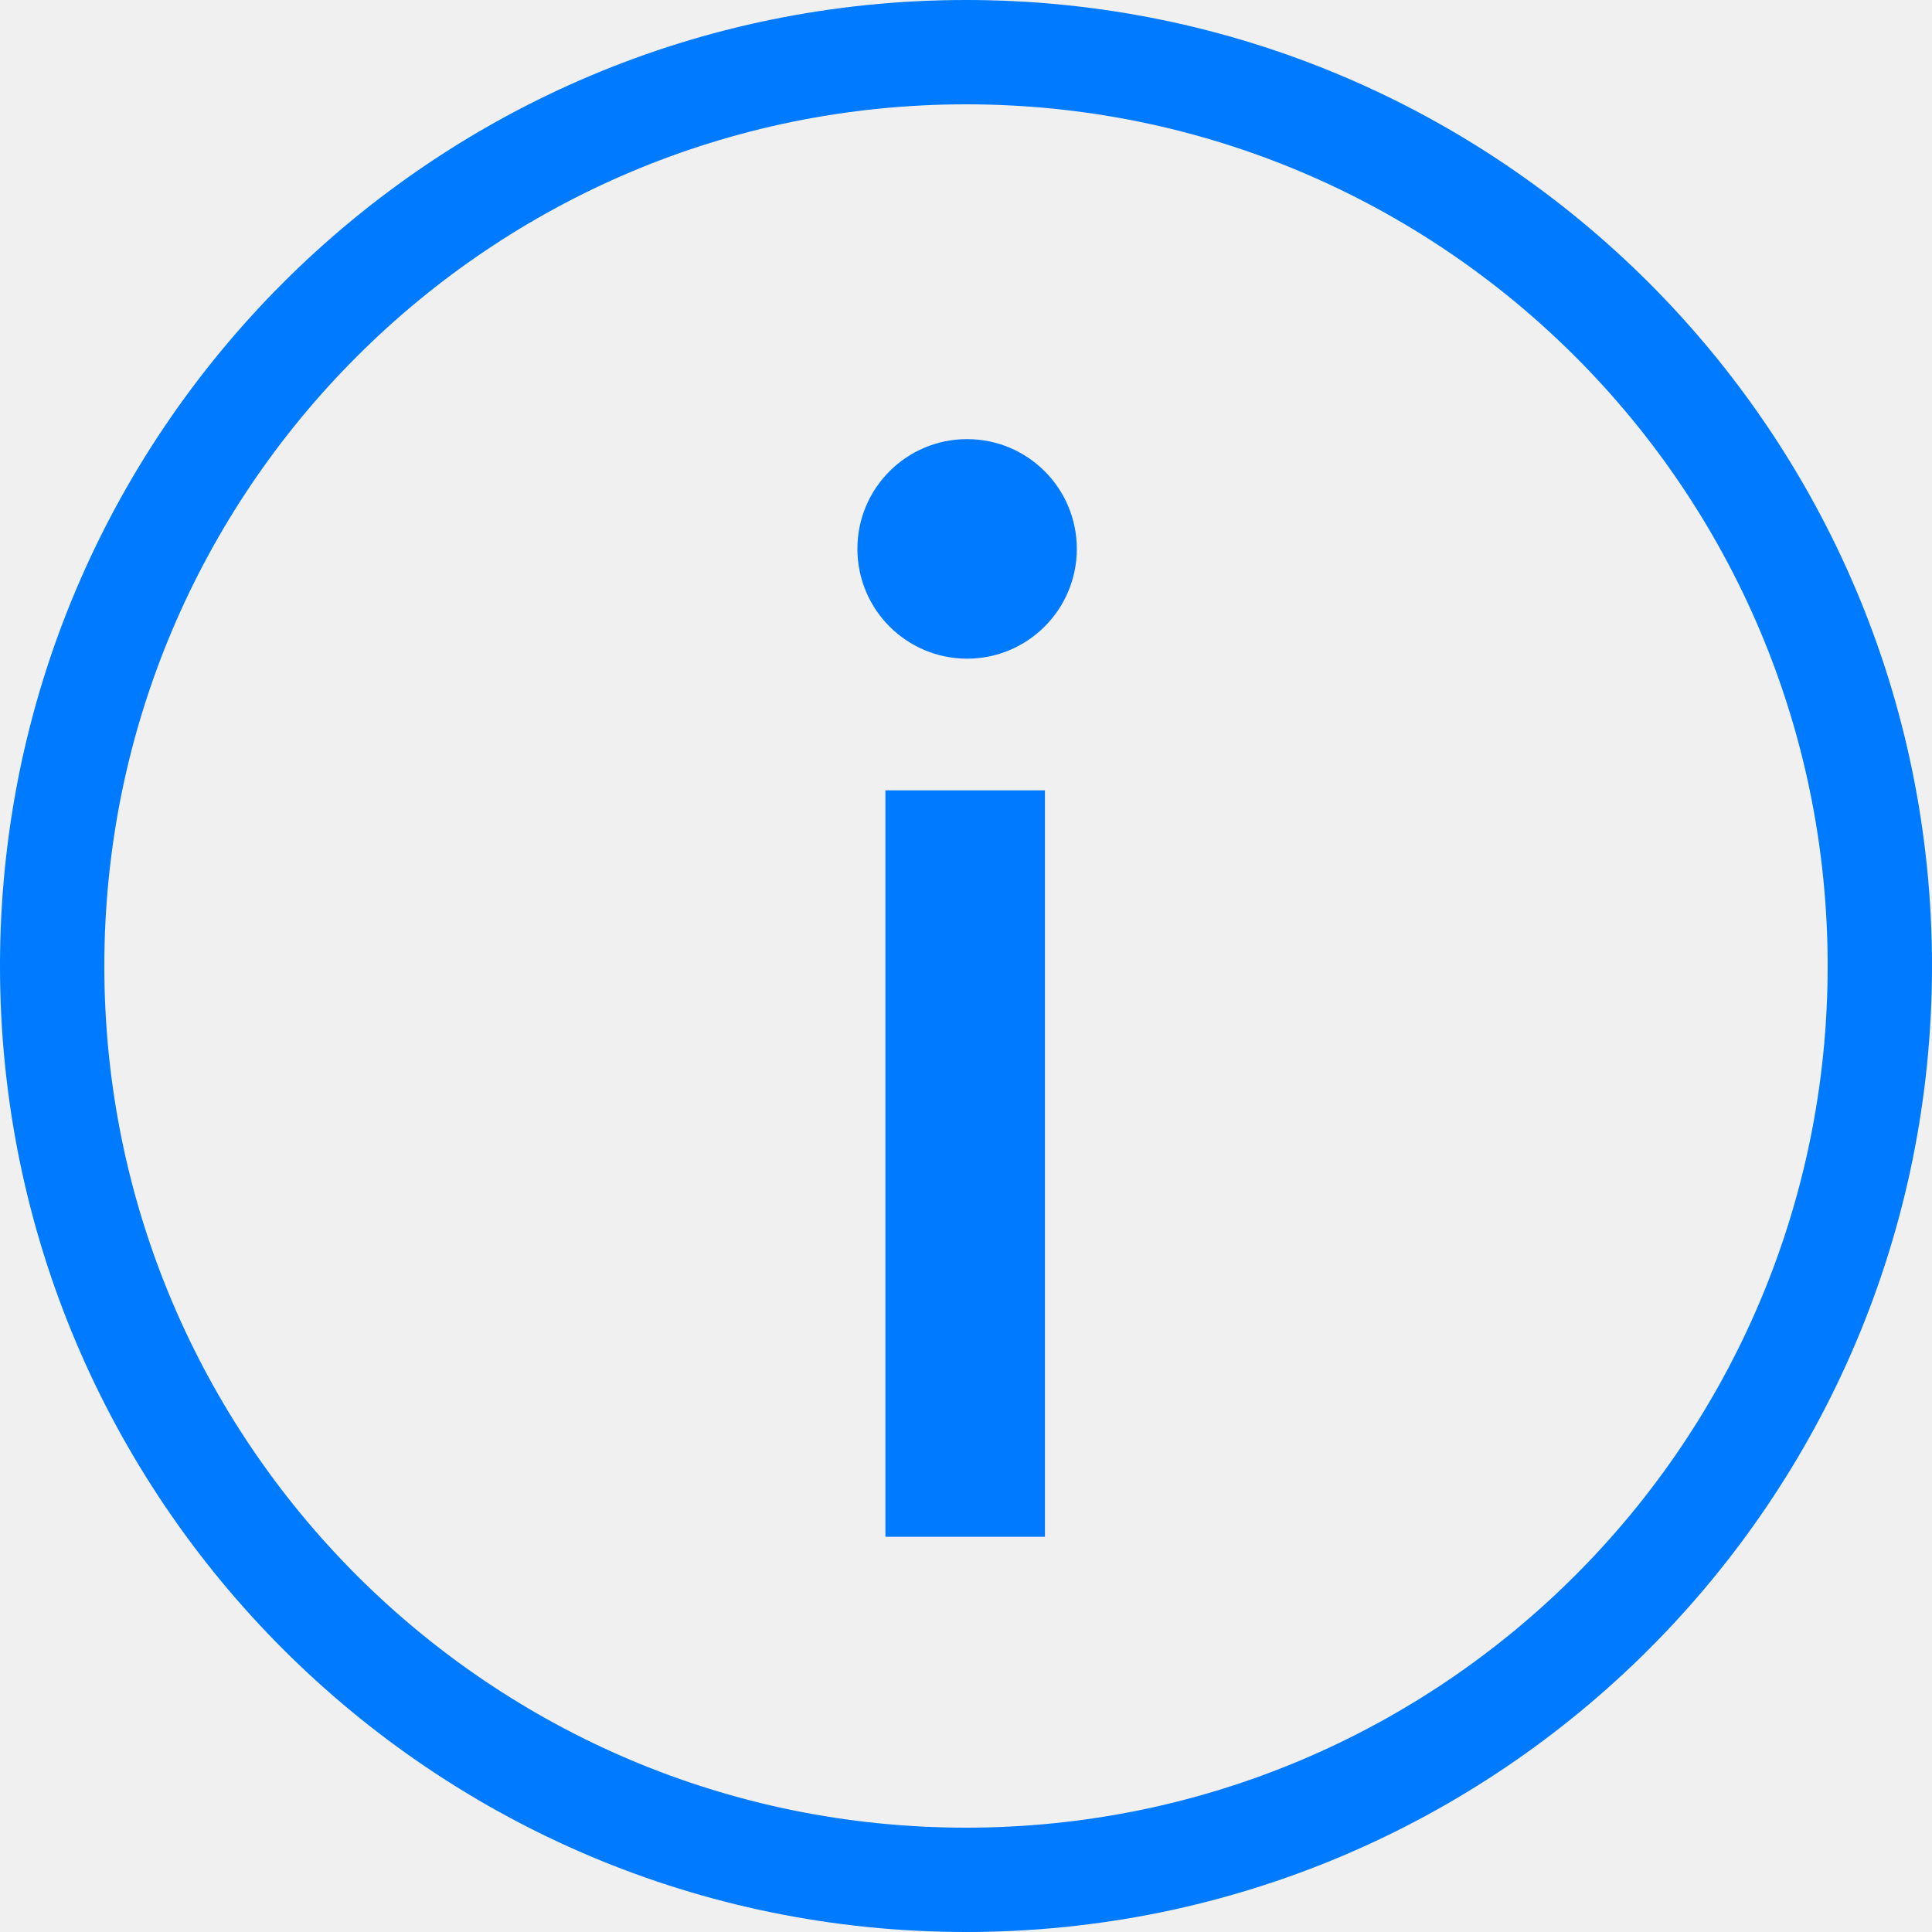
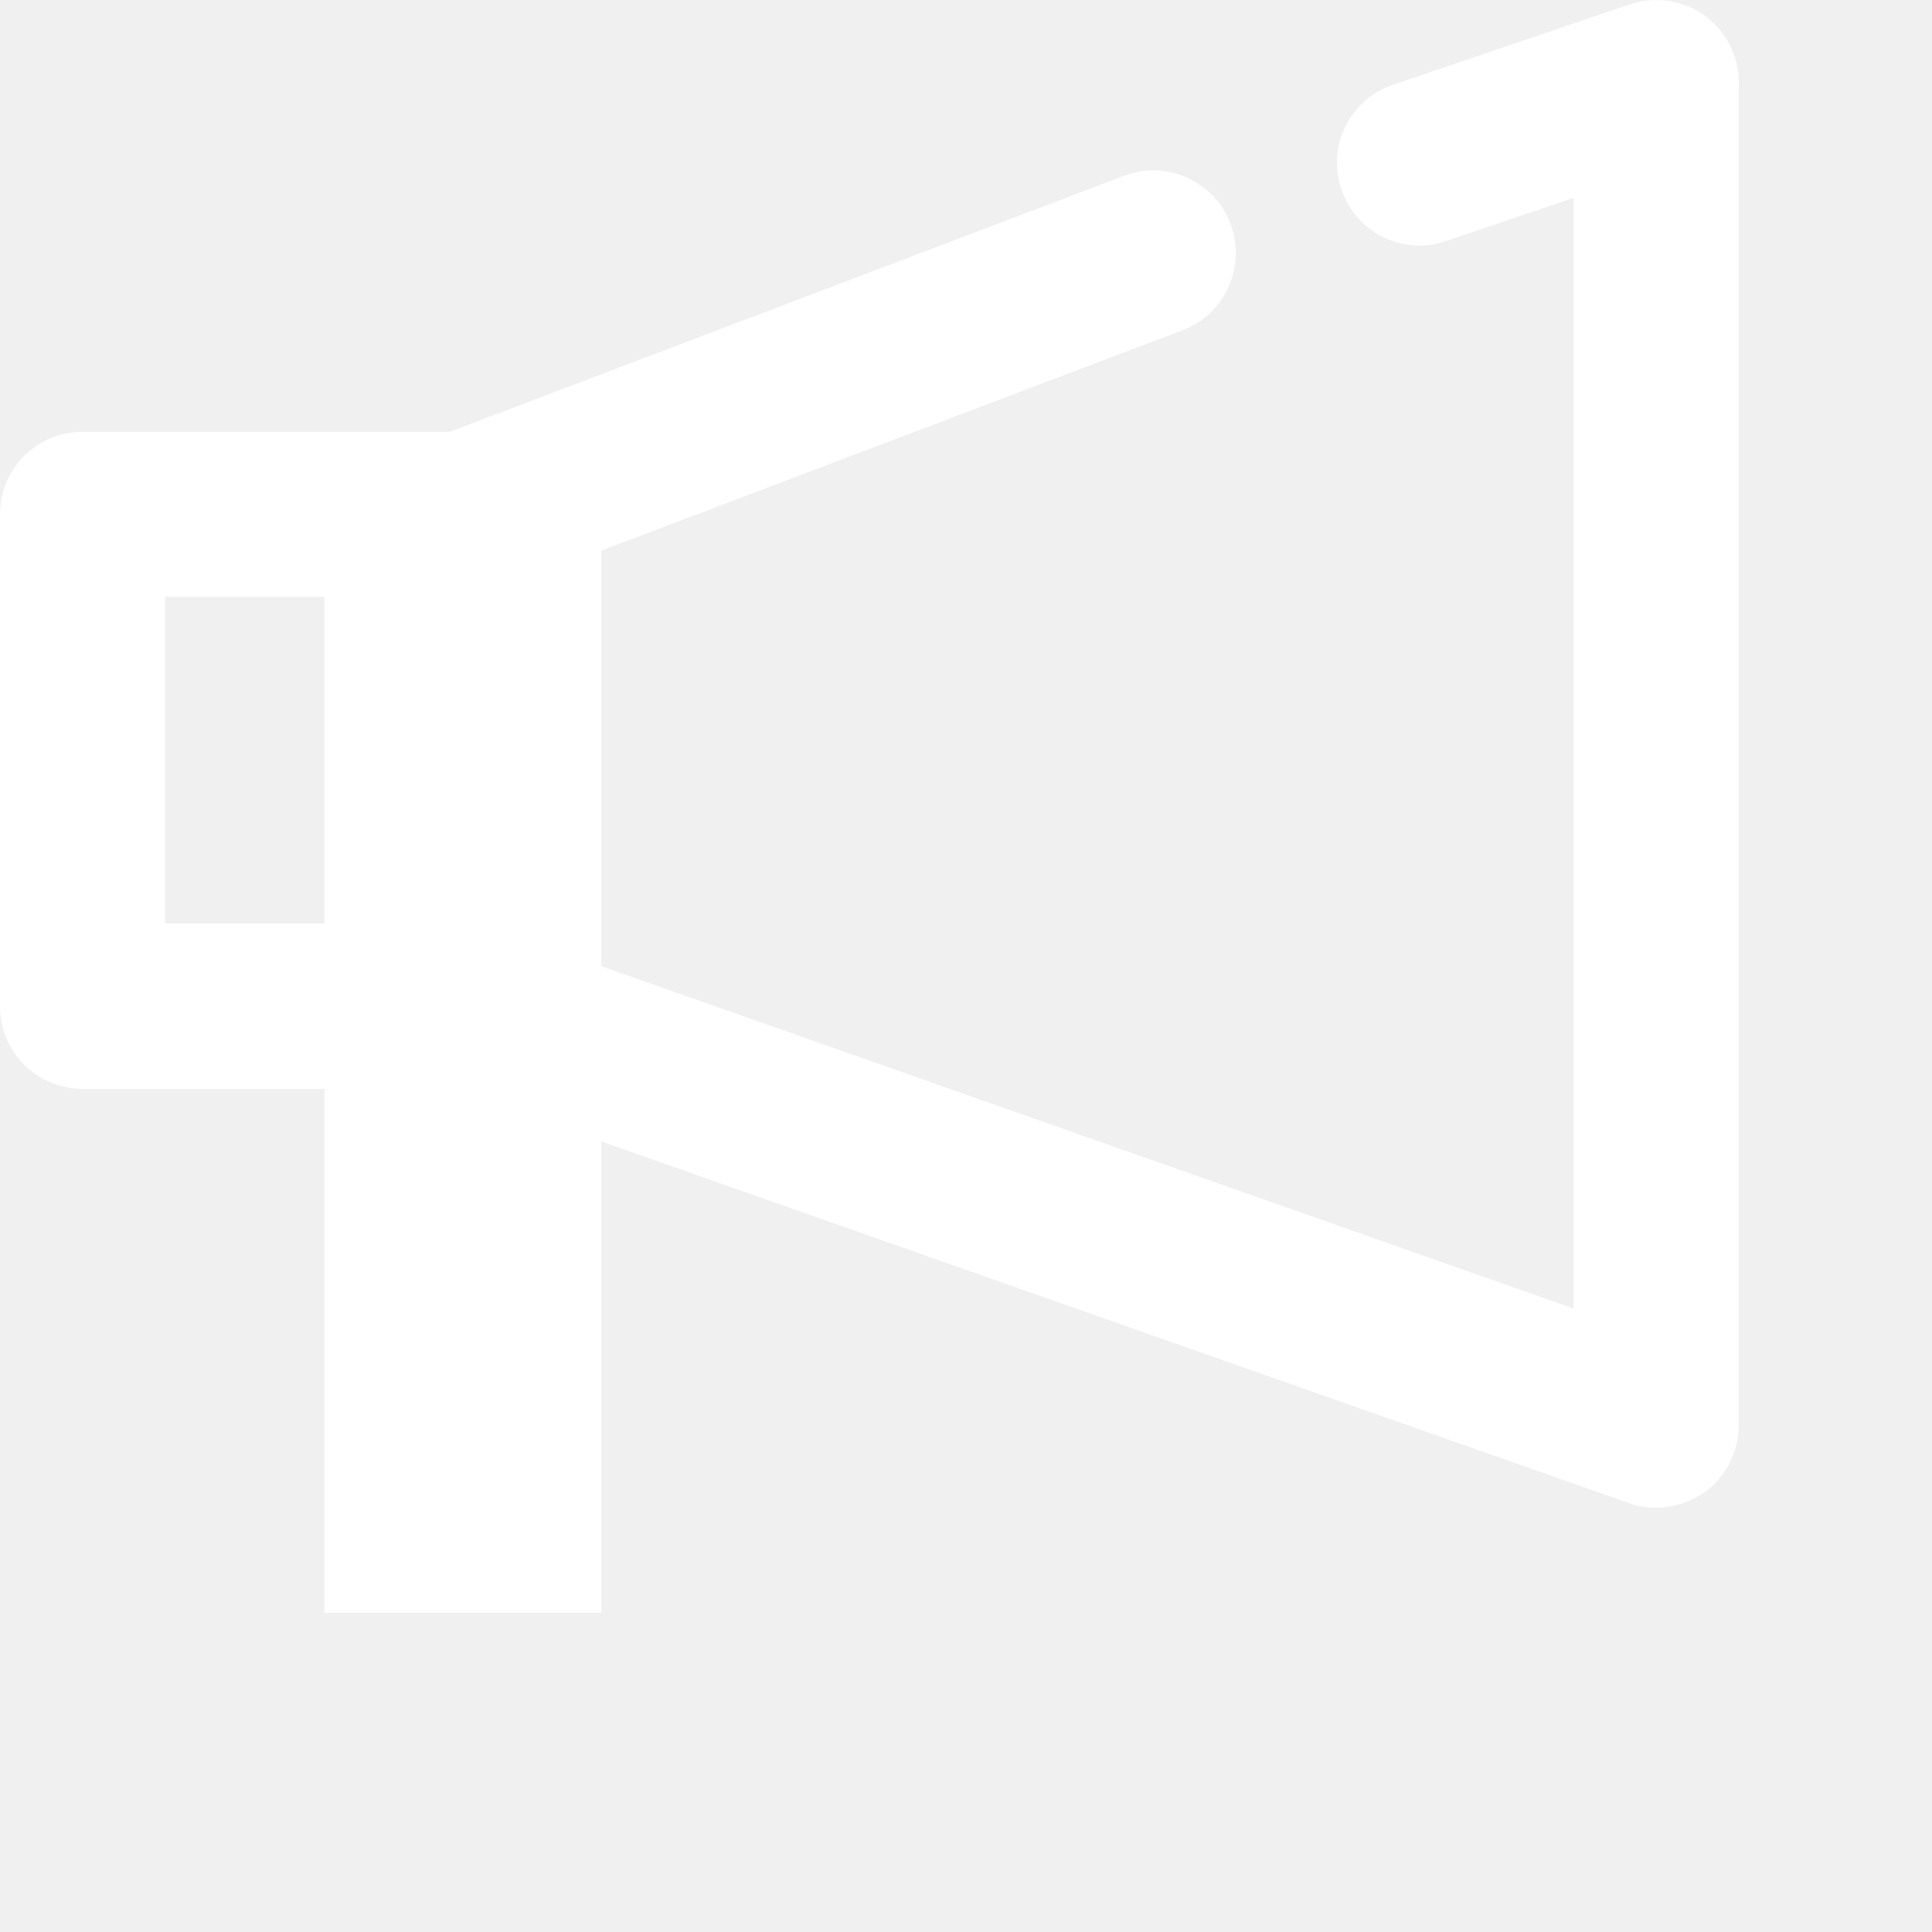
- <svg xmlns="http://www.w3.org/2000/svg" width="14" height="14" viewBox="0 0 14 14">
-   <path fill="#007AFF" d="M7,13.244 C10.449,13.244 13.244,10.449 13.244,7 C13.244,3.551 10.449,0.756 7,0.756 C3.551,0.756 0.756,3.551 0.756,7 C0.756,10.449 3.551,13.244 7,13.244 Z M7,14 C3.134,14 0,10.866 0,7 C0,3.134 3.134,0 7,0 C10.866,0 14,3.134 14,7 C14,10.866 10.866,14 7,14 Z M7.008,4.773 C6.569,4.773 6.213,4.417 6.213,3.977 C6.213,3.538 6.569,3.182 7.008,3.182 C7.447,3.182 7.803,3.538 7.803,3.977 C7.803,4.417 7.447,4.773 7.008,4.773 Z M6.416,11.136 L6.416,5.727 L7.572,5.727 L7.572,11.136 L6.416,11.136 Z" />
+ <svg xmlns="http://www.w3.org/2000/svg" width="10px" height="10px" viewBox="0 0 10 10" version="1.1">
+   <g id="Page-1" stroke="none" stroke-width="1" fill="none" fill-rule="evenodd">
+     <g id="超级节点页面-copy" transform="translate(-373, -308)" fill="#FFFFFF">
+       <g id="分组-2-copy-2" transform="translate(139, 296)">
+         <g id="提示-copy" transform="translate(234, 12)">
+           <path d="M1.679,8.348 L1.679,5.636 L0.427,5.636 C0.191,5.636 2.22932783e-13,5.445 2.22932783e-13,5.209 L2.22932783e-13,2.662 C2.22932783e-13,2.426 0.191,2.235 0.427,2.235 L2.328,2.235 L5.818,0.91 C6.037,0.826 6.285,0.937 6.369,1.158 C6.452,1.379 6.342,1.626 6.121,1.709 L3.112,2.85 L3.112,5.001 L8.145,6.773 L8.145,1.024 L7.484,1.248 C7.261,1.324 7.018,1.204 6.943,0.98 C6.867,0.756 6.987,0.514 7.21,0.439 L8.435,0.023 C8.565,-0.022 8.709,-0 8.822,0.08 C8.934,0.16 9,0.289 9,0.428 L9,7.377 C9,7.516 8.933,7.646 8.82,7.726 C8.745,7.776 8.658,7.804 8.571,7.804 C8.524,7.804 8.475,7.796 8.429,7.779 L3.112,5.908 L3.112,8.348 L1.679,8.348 Z M1.679,3.089 L0.854,3.089 L0.854,4.78 L1.679,4.78 L1.679,3.089 Z" id="合并形状" />
+         </g>
+       </g>
+     </g>
+   </g>
</svg>
